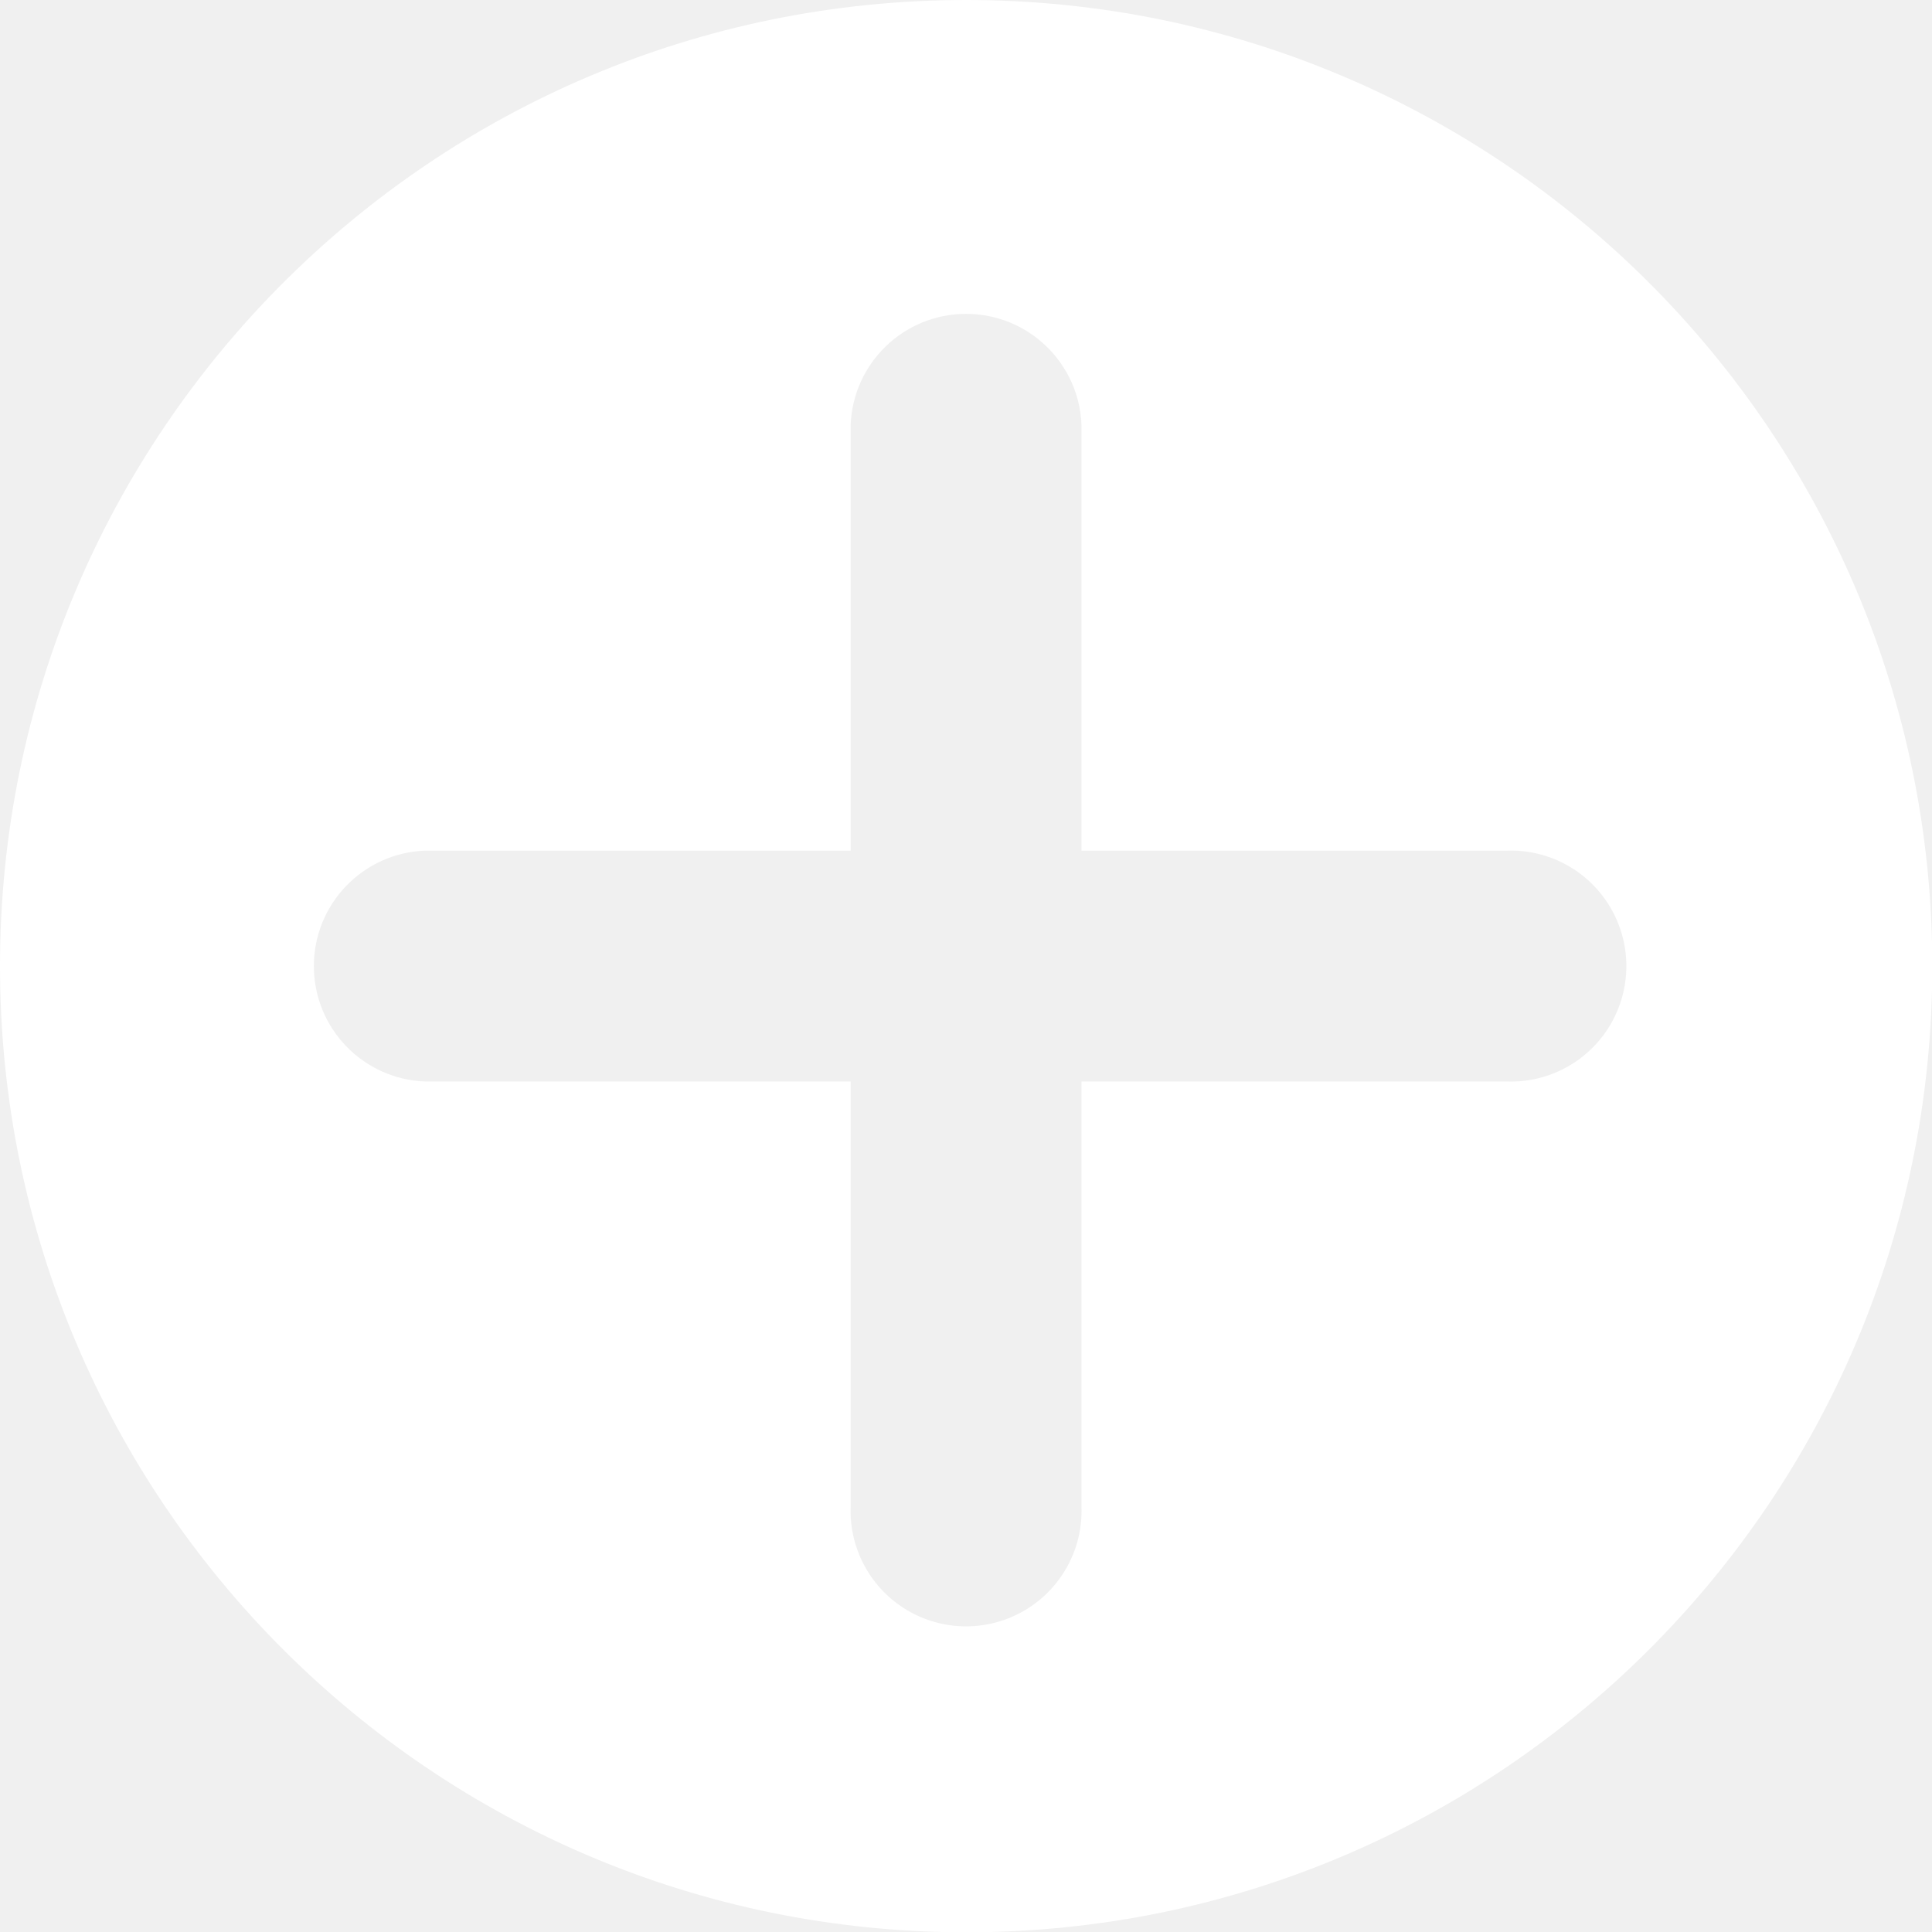
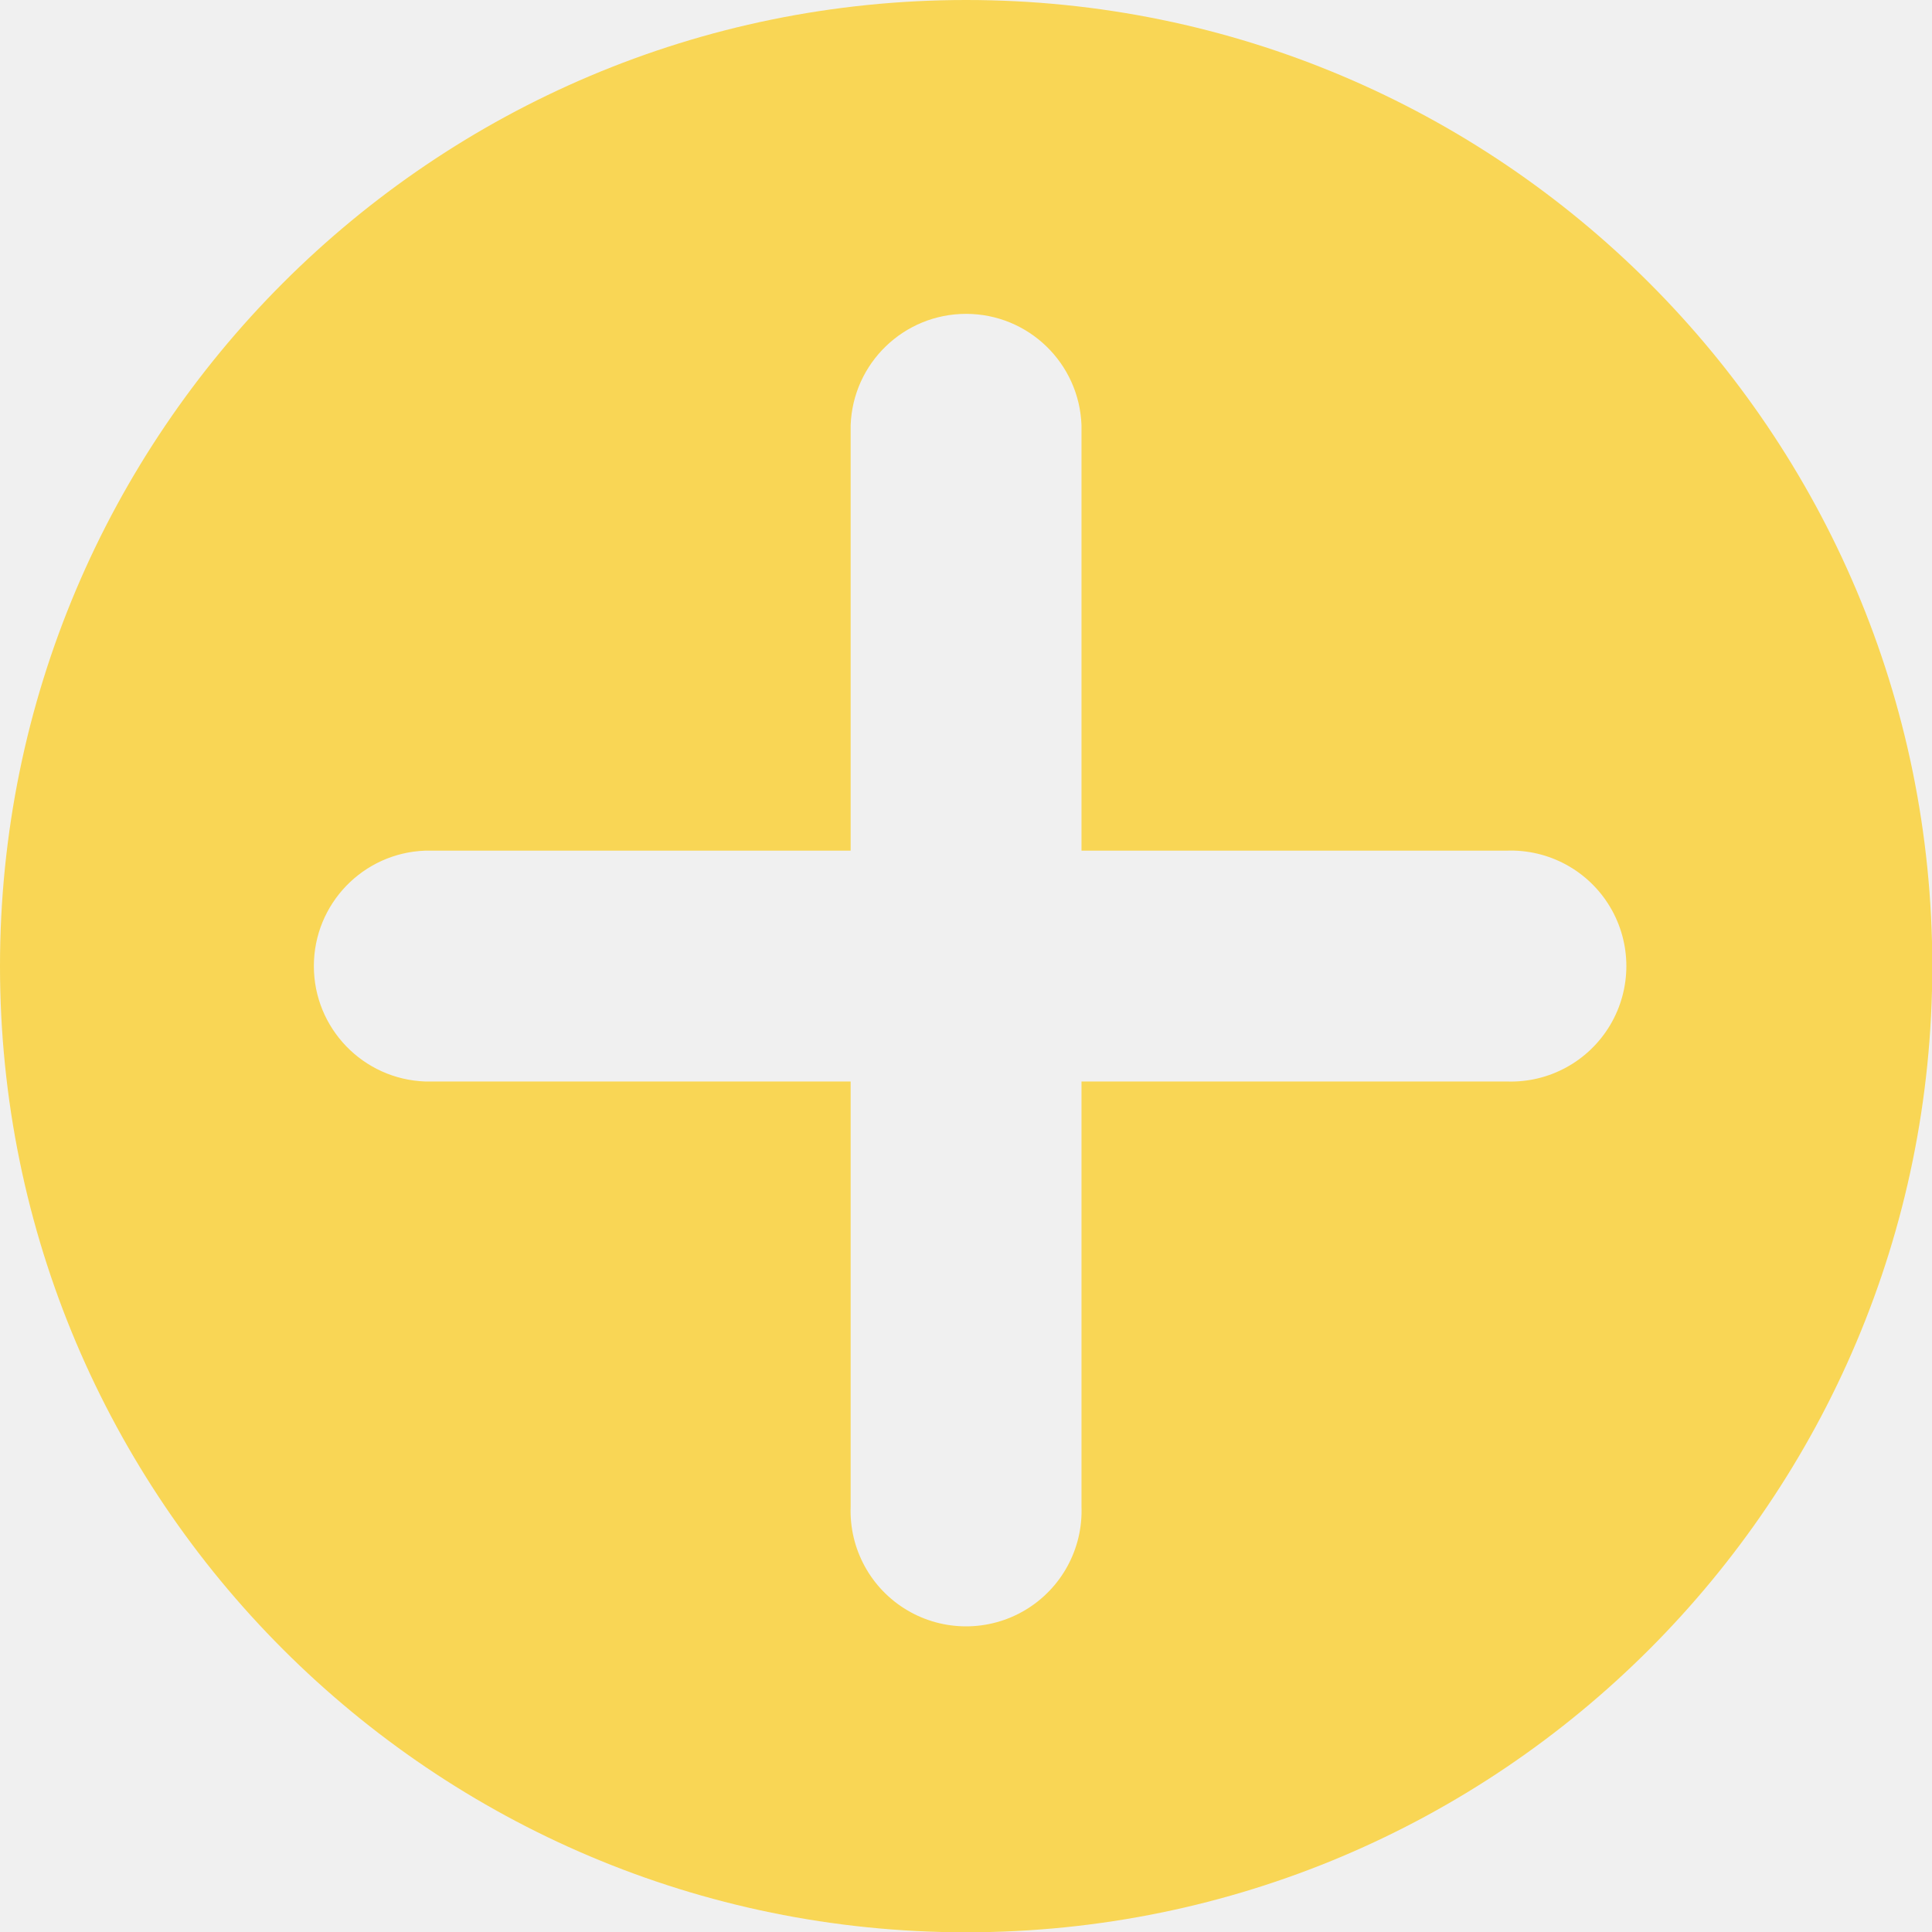
<svg xmlns="http://www.w3.org/2000/svg" viewBox="0 0 131.98 131.98">
  <defs>
-     <style>.cls-1{fill:#fff;}</style>
+     <style>.cls-1{fill:#f9d655;}</style>
  </defs>
  <g id="Calque_2" data-name="Calque 2">
    <g id="Calque_1-2" data-name="Calque 1">
      <path class="cls-1" d="M66,0a66,66,0,1,0,66,66A66,66,0,0,0,66,0Zm36.94,73.88H73.88v29.05a7.89,7.89,0,1,1-15.77,0V73.88H29.05a7.89,7.89,0,0,1,0-15.77H58.11V29.05a7.89,7.89,0,0,1,15.77,0V58.11h29.05a7.89,7.89,0,1,1,0,15.77Z" />
    </g>
  </g>
</svg>
